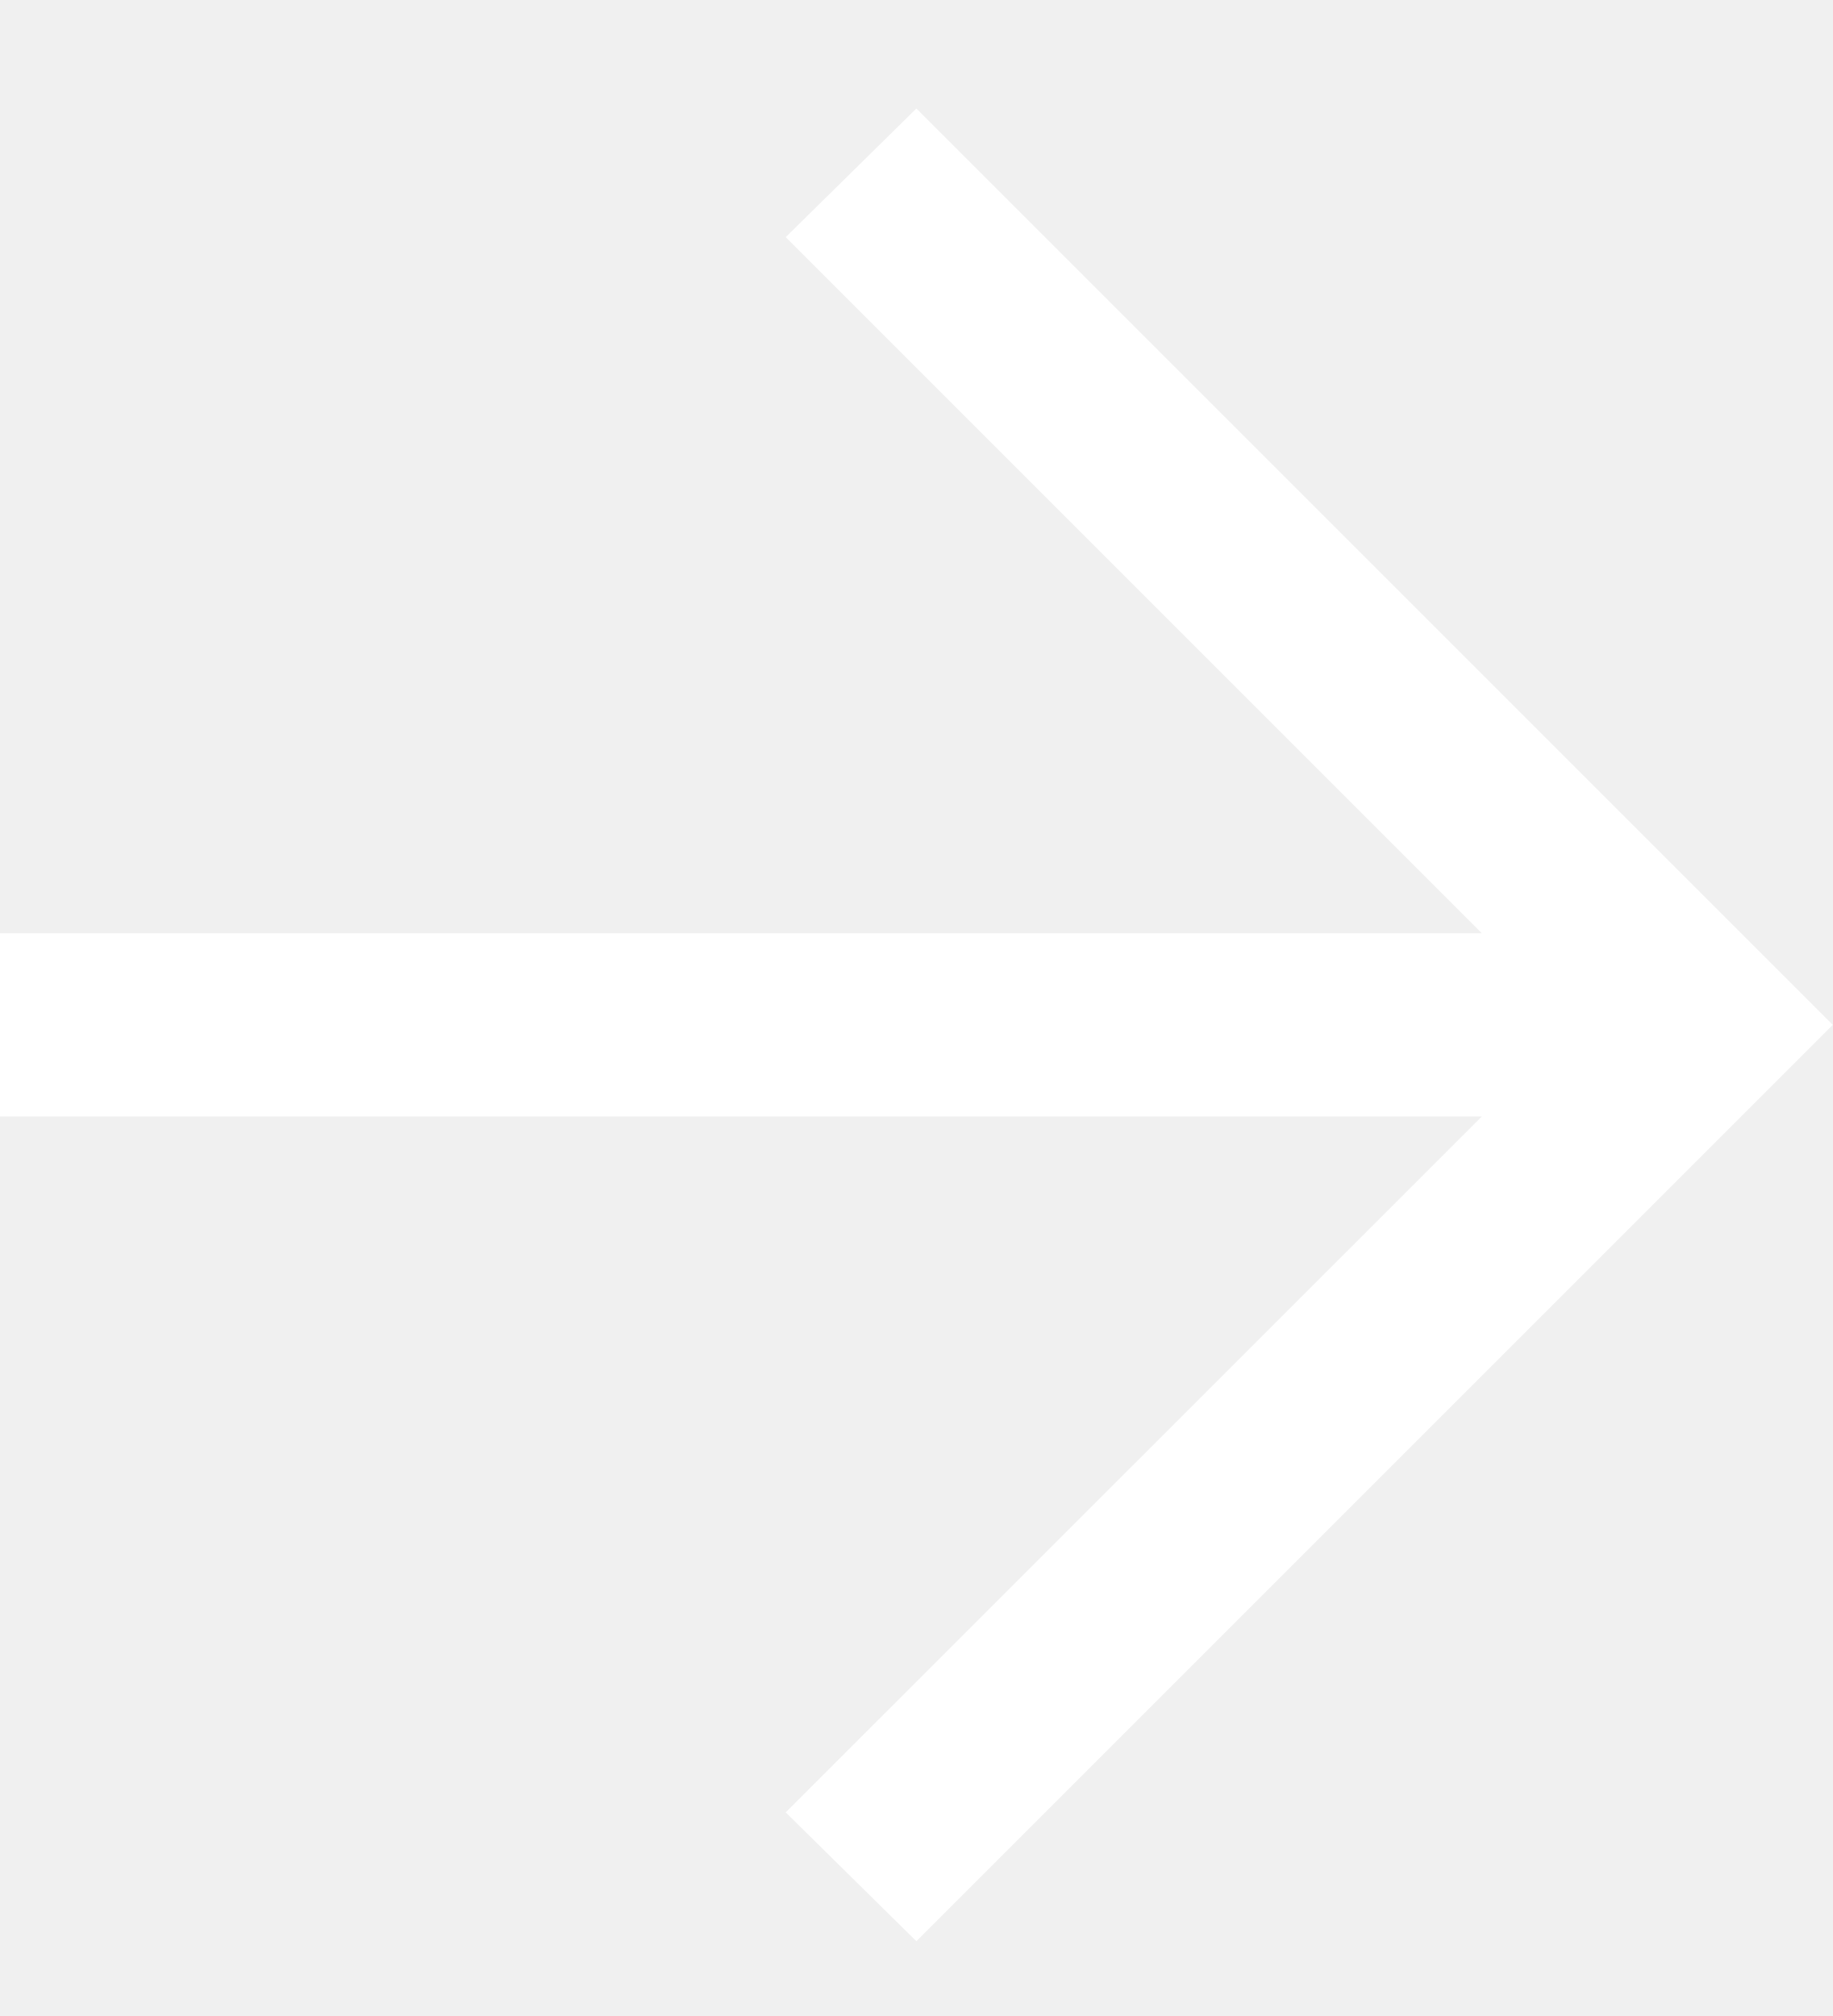
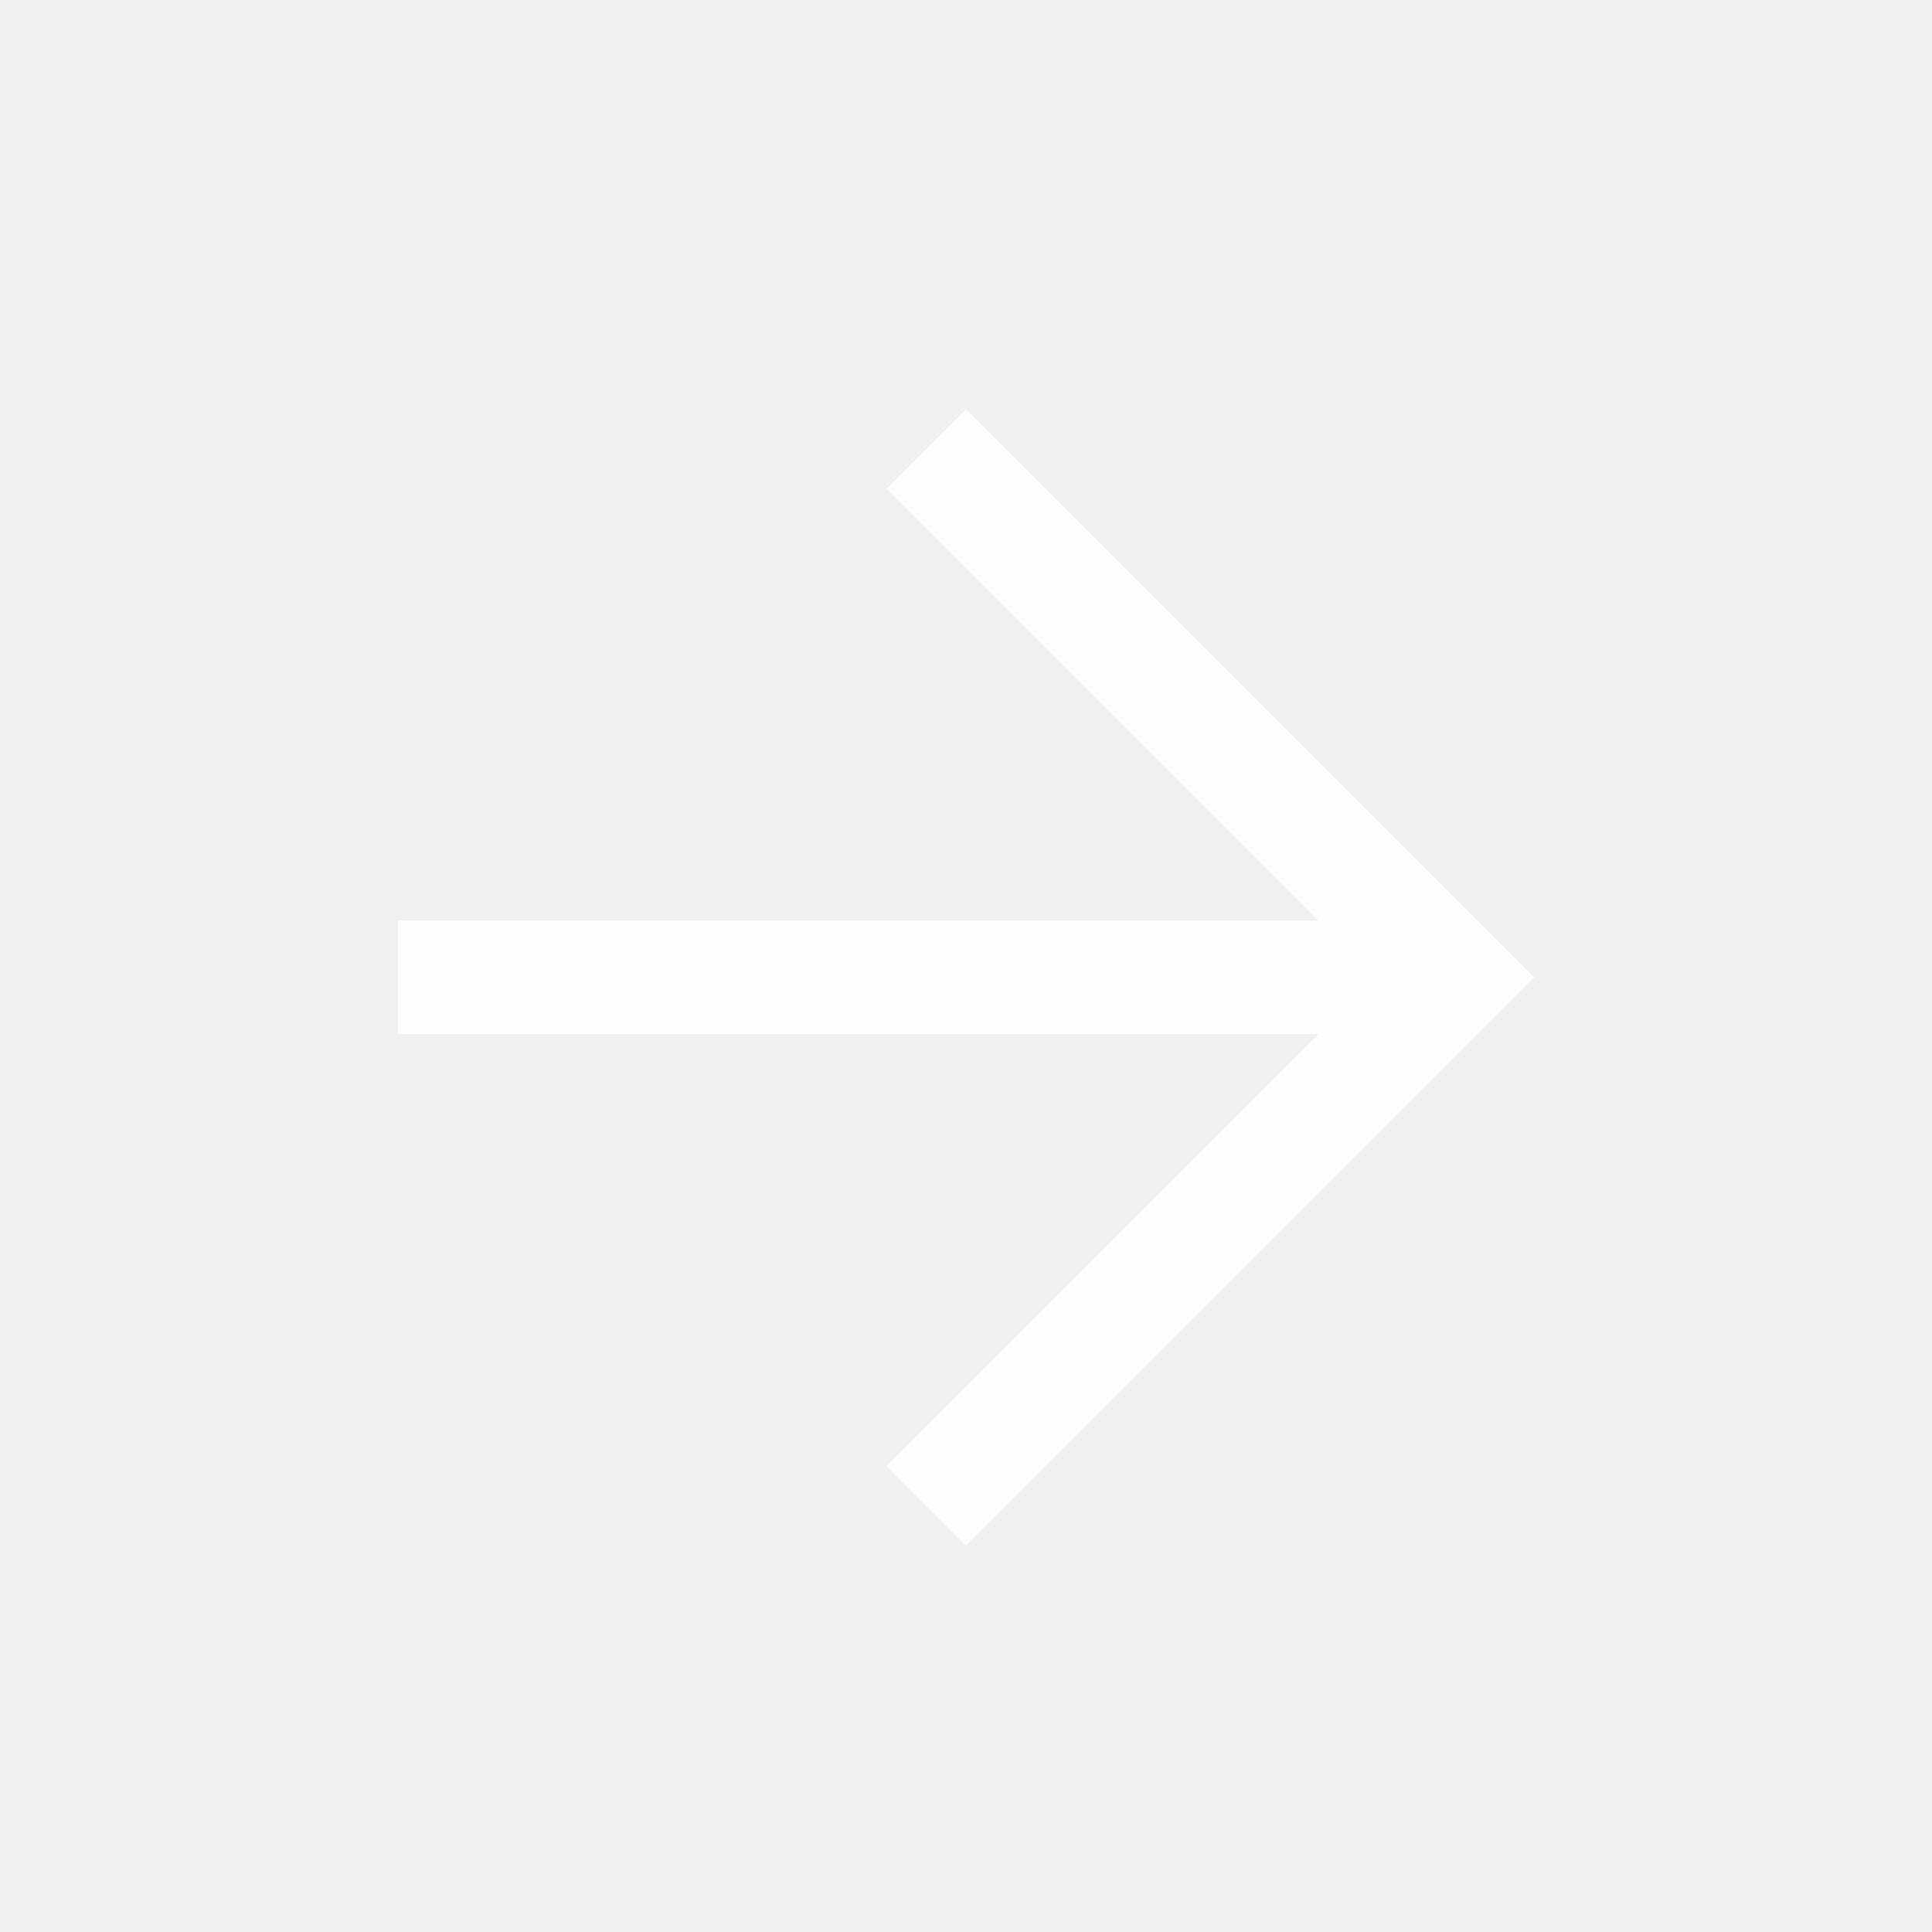
- <svg xmlns="http://www.w3.org/2000/svg" width="10" height="11" viewBox="0 0 10 11" fill="none">
-   <path d="M3.19302e-05 5.092L8.085 5.092L4.287 1.294L5 0.592L10 5.592L5 10.592L4.287 9.889L8.085 6.092L3.18865e-05 6.092L3.19302e-05 5.092Z" fill="white" />
+ <svg xmlns="http://www.w3.org/2000/svg" id="_圖層_1" data-name="圖層_1" version="1.1" viewBox="0 0 17 17">
+   <defs>
+     <style>
+       .st0 {
+         fill: #fff;
+       }
+ 
+       .st1 {
+         mask: url(#mask);
+       }
+ 
+       .st2 {
+         fill: #d9d9d9;
+       }
+     </style>
+     <mask id="mask" x=".5" y=".6" width="16" height="16" maskUnits="userSpaceOnUse">
+       <g id="mask0_575_6816">
+         <rect class="st2" x=".5" y=".6" width="16" height="16" />
+       </g>
+     </mask>
+   </defs>
+   <g class="st1">
+     <path class="st0" d="M3.5,8.1h8.1l-3.8-3.8.7-.7,5,5-5,5-.7-.7,3.8-3.8H3.5v-1Z" />
+   </g>
</svg>
